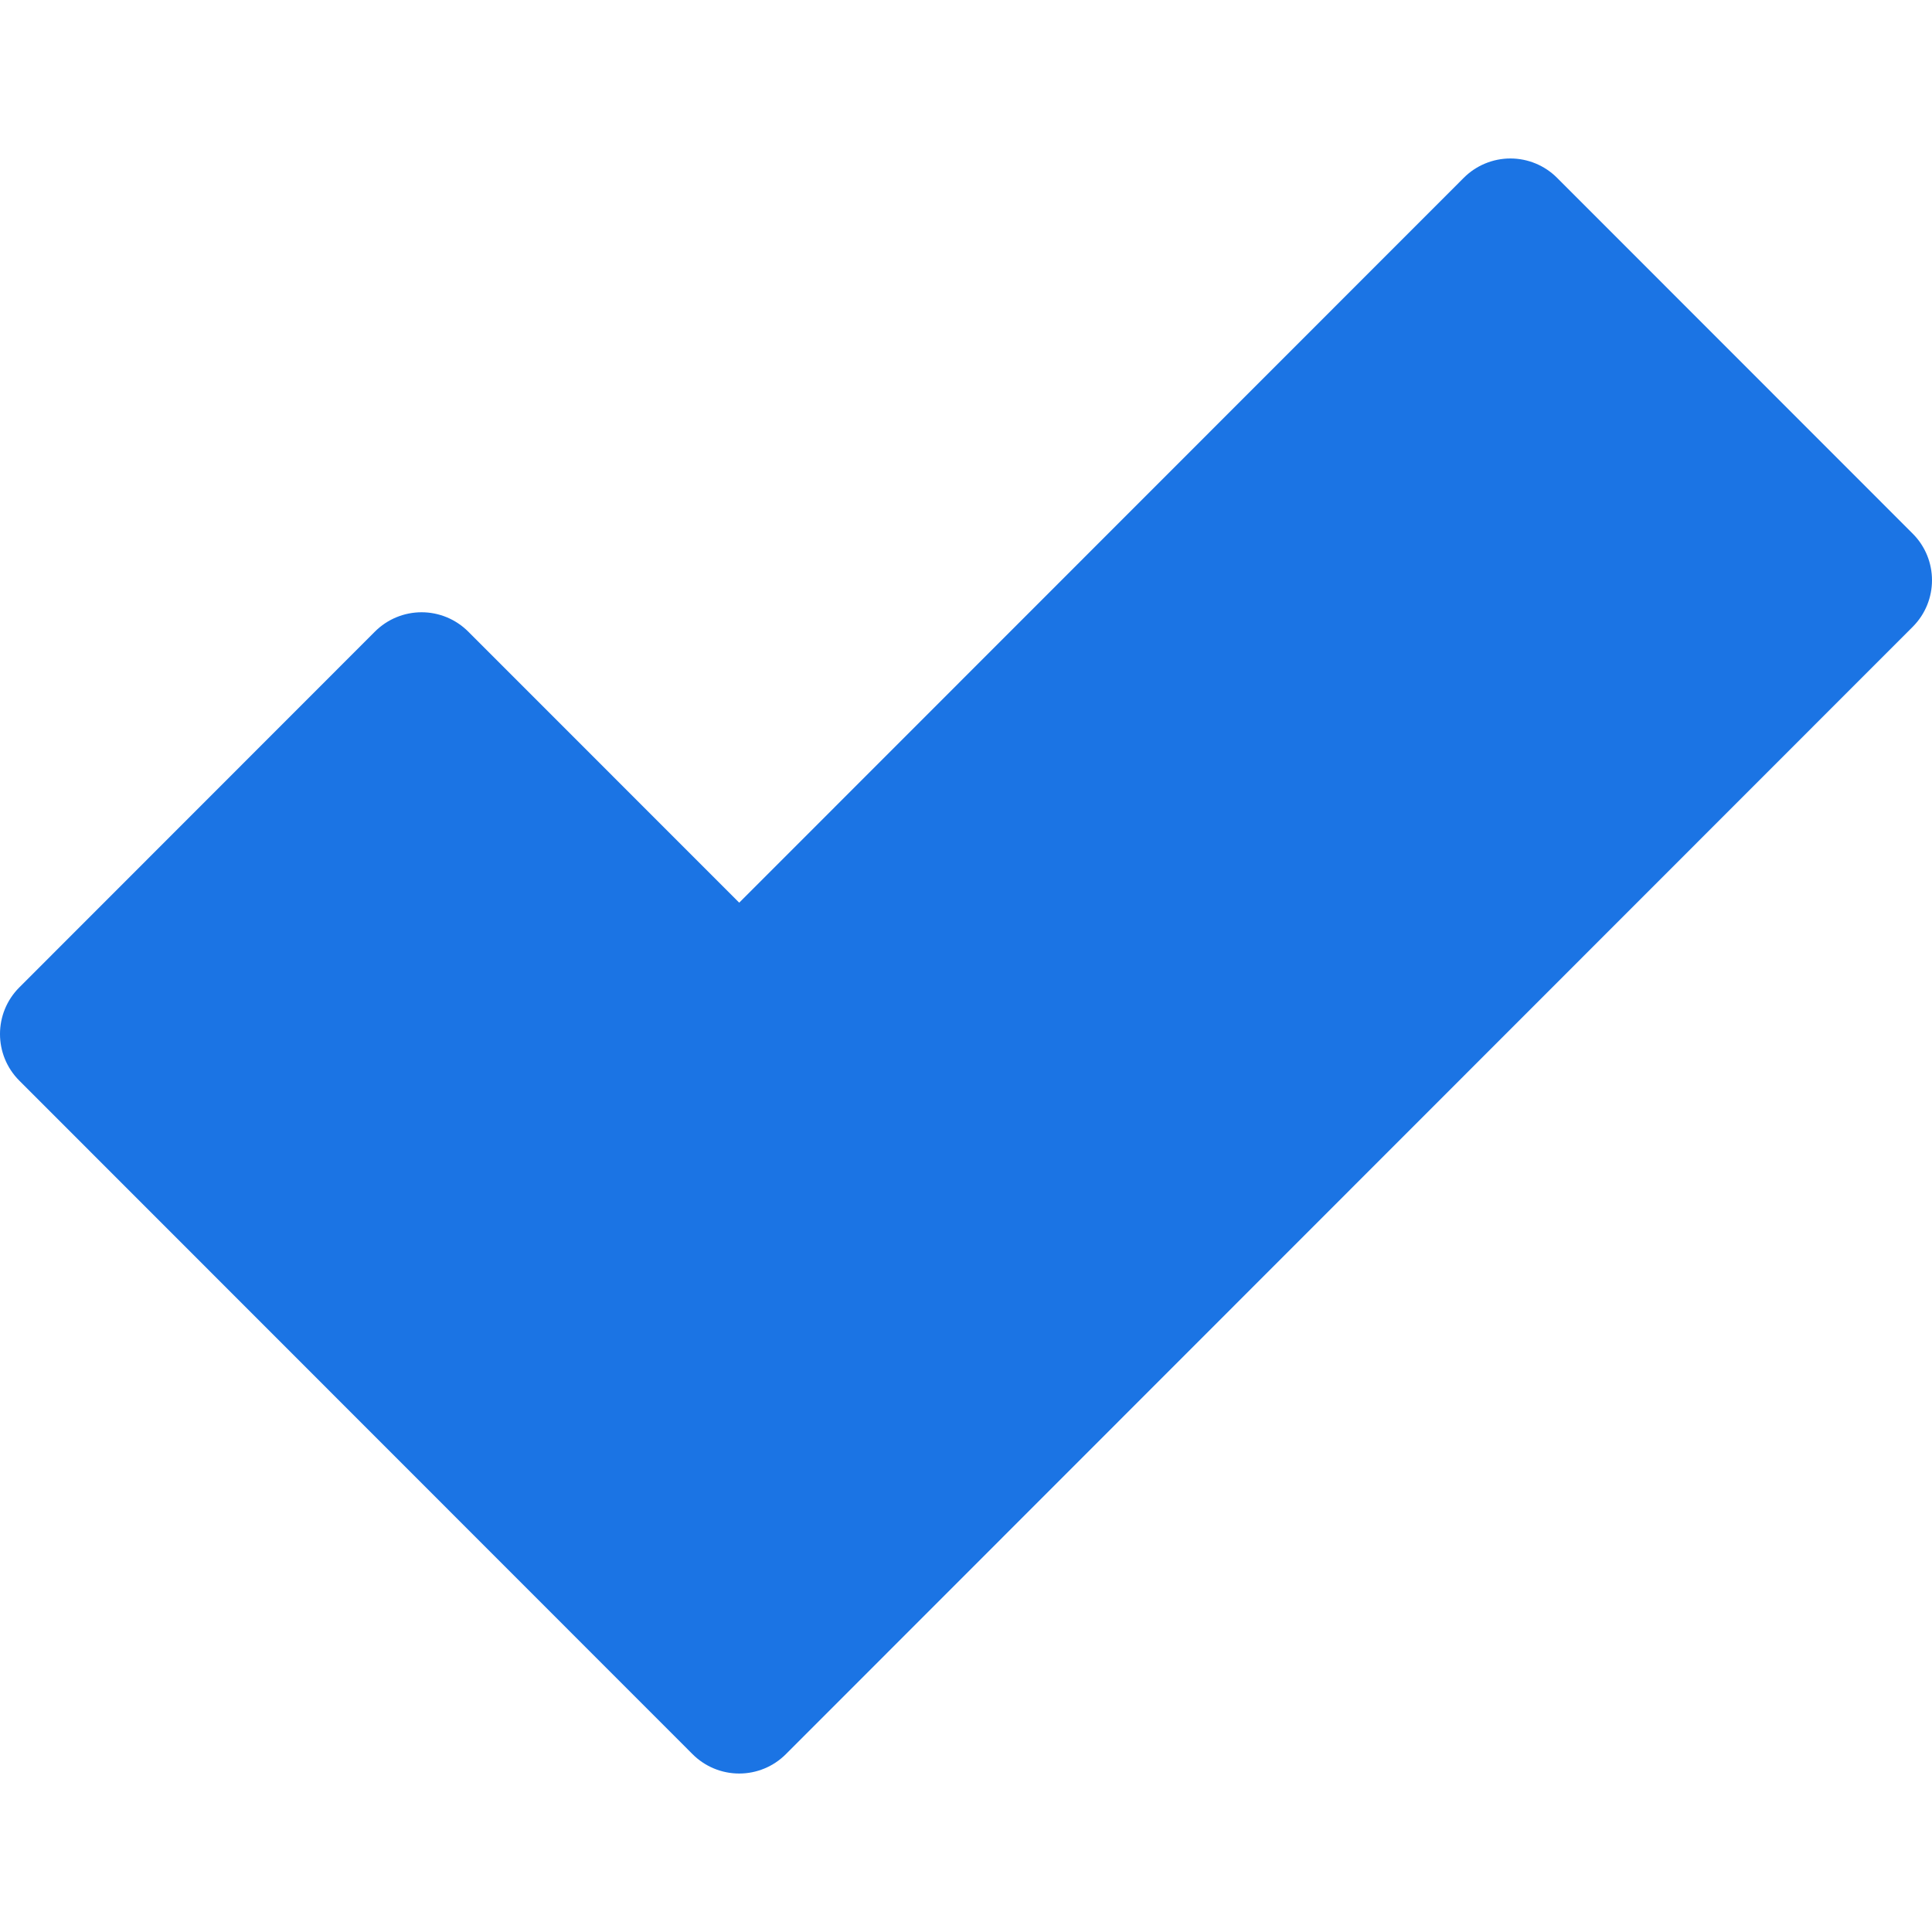
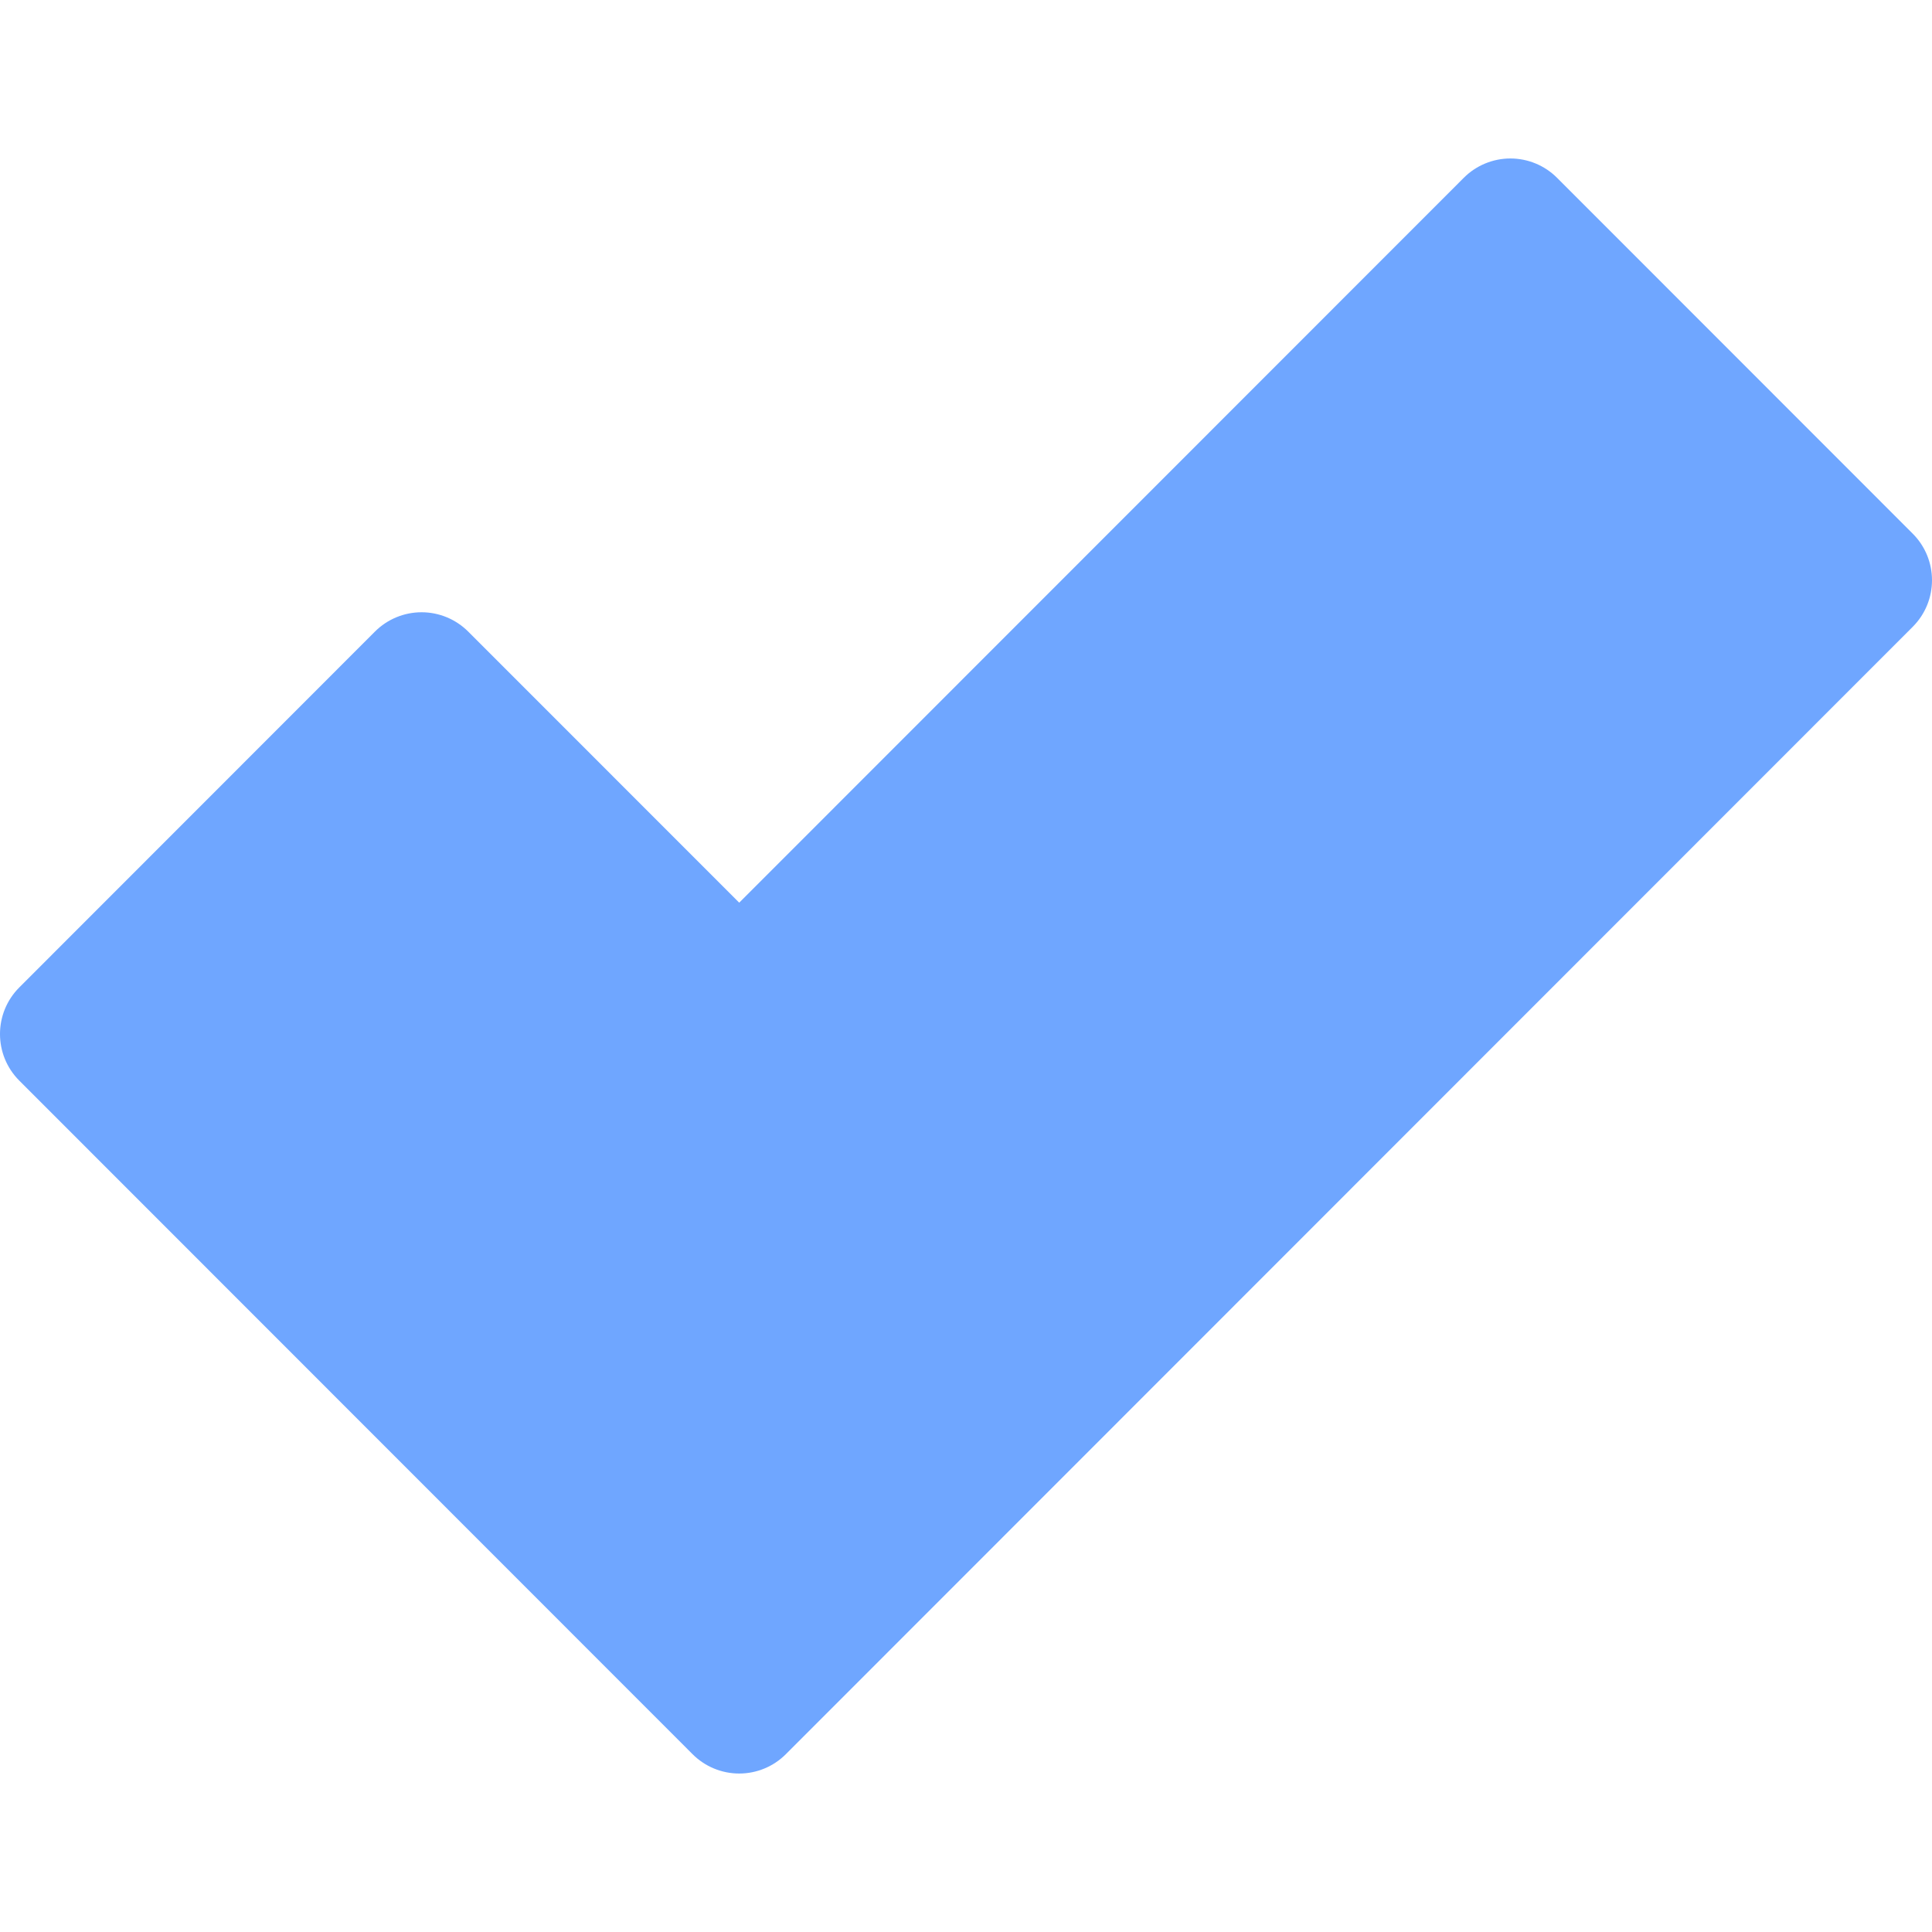
- <svg xmlns="http://www.w3.org/2000/svg" version="1.1" id="Capa_1" x="0px" y="0px" viewBox="0 0 297 297" style="enable-background:new 0 0 297 297;" xml:space="preserve" fill="#1b74e4">
+ <svg xmlns="http://www.w3.org/2000/svg" version="1.1" id="Capa_1" x="0px" y="0px" viewBox="0 0 297 297" style="enable-background:new 0 0 297 297;" xml:space="preserve" fill="#6fa6ff">
  <g>
    <path d="M294.033,82.033l-54.675-54.701c-1.899-1.901-4.479-2.97-7.167-2.97c-2.688,0-5.268,1.068-7.168,2.97L113.636,138.765   L71.975,97.09c-1.901-1.9-4.479-2.969-7.169-2.969c-2.688,0-5.267,1.069-7.167,2.97L2.966,151.794   c-3.955,3.958-3.955,10.372,0.001,14.329l103.501,103.545c1.9,1.902,4.478,2.97,7.168,2.97c2.689,0,5.267-1.067,7.167-2.97   L294.033,96.361C297.989,92.405,297.989,85.99,294.033,82.033z" />
  </g>
  <g>
</g>
  <g>
</g>
  <g>
</g>
  <g>
</g>
  <g>
</g>
  <g>
</g>
  <g>
</g>
  <g>
</g>
  <g>
</g>
  <g>
</g>
  <g>
</g>
  <g>
</g>
  <g>
</g>
  <g>
</g>
  <g>
</g>
</svg>
